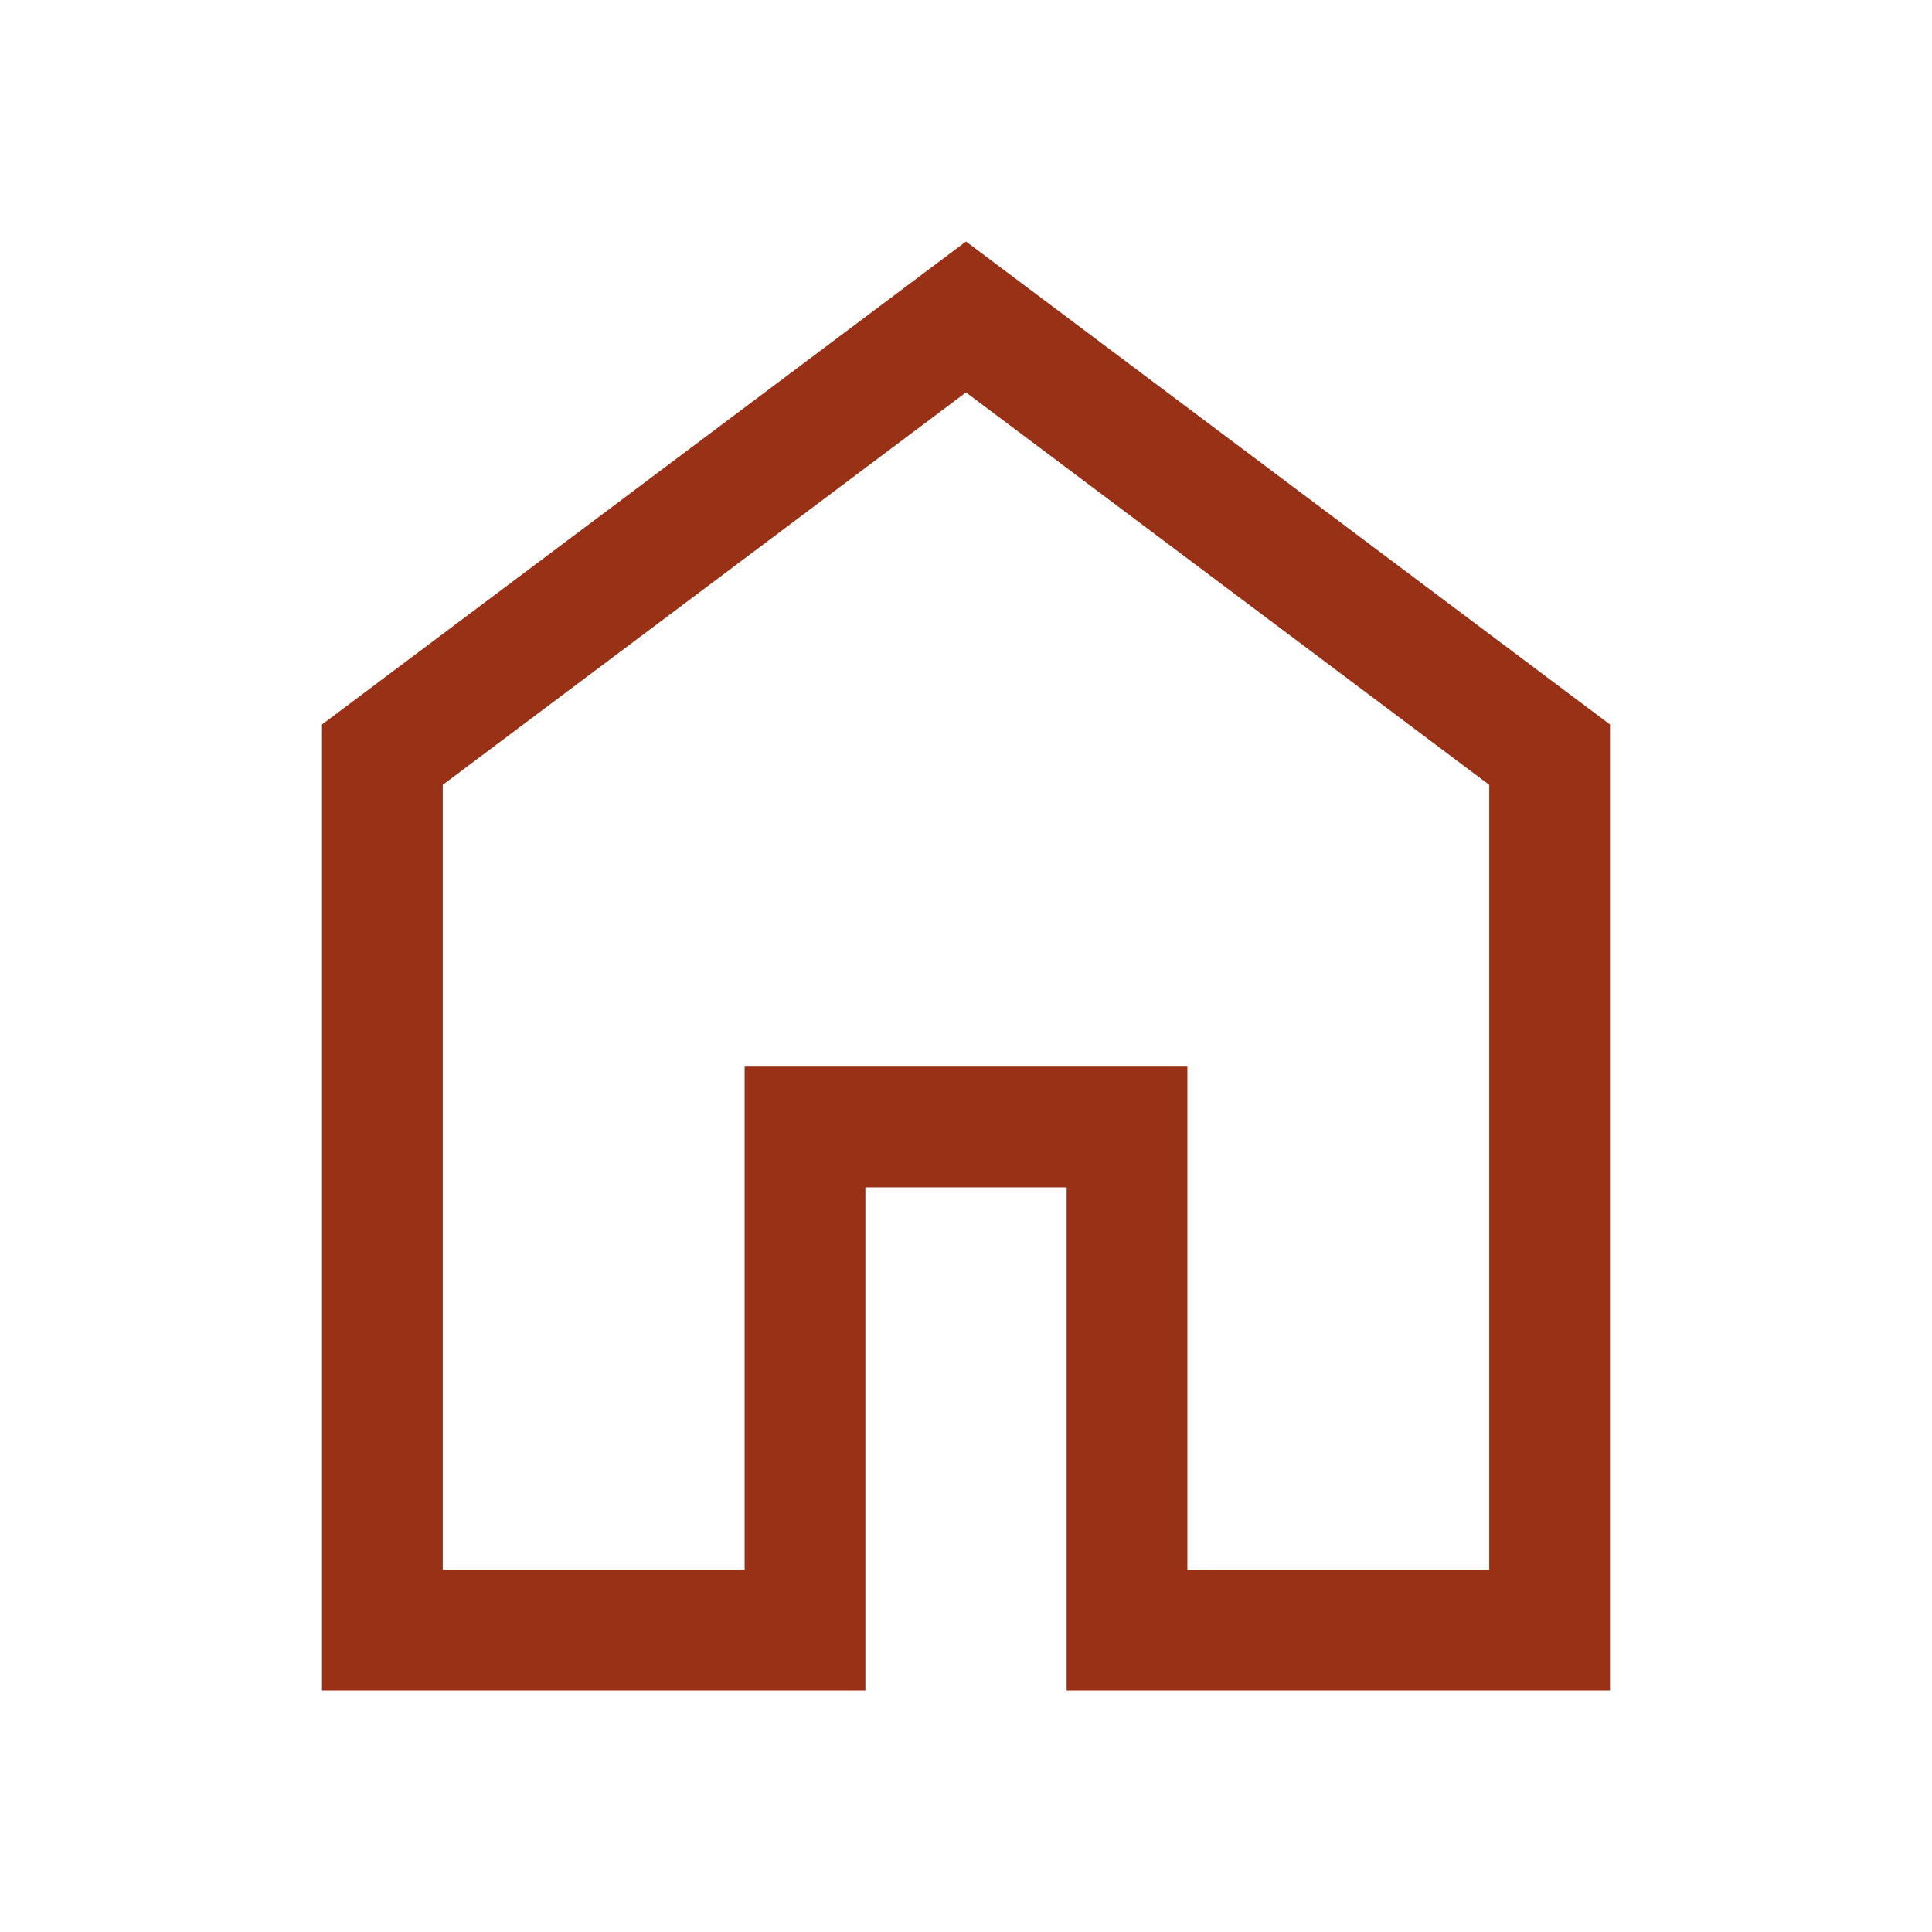
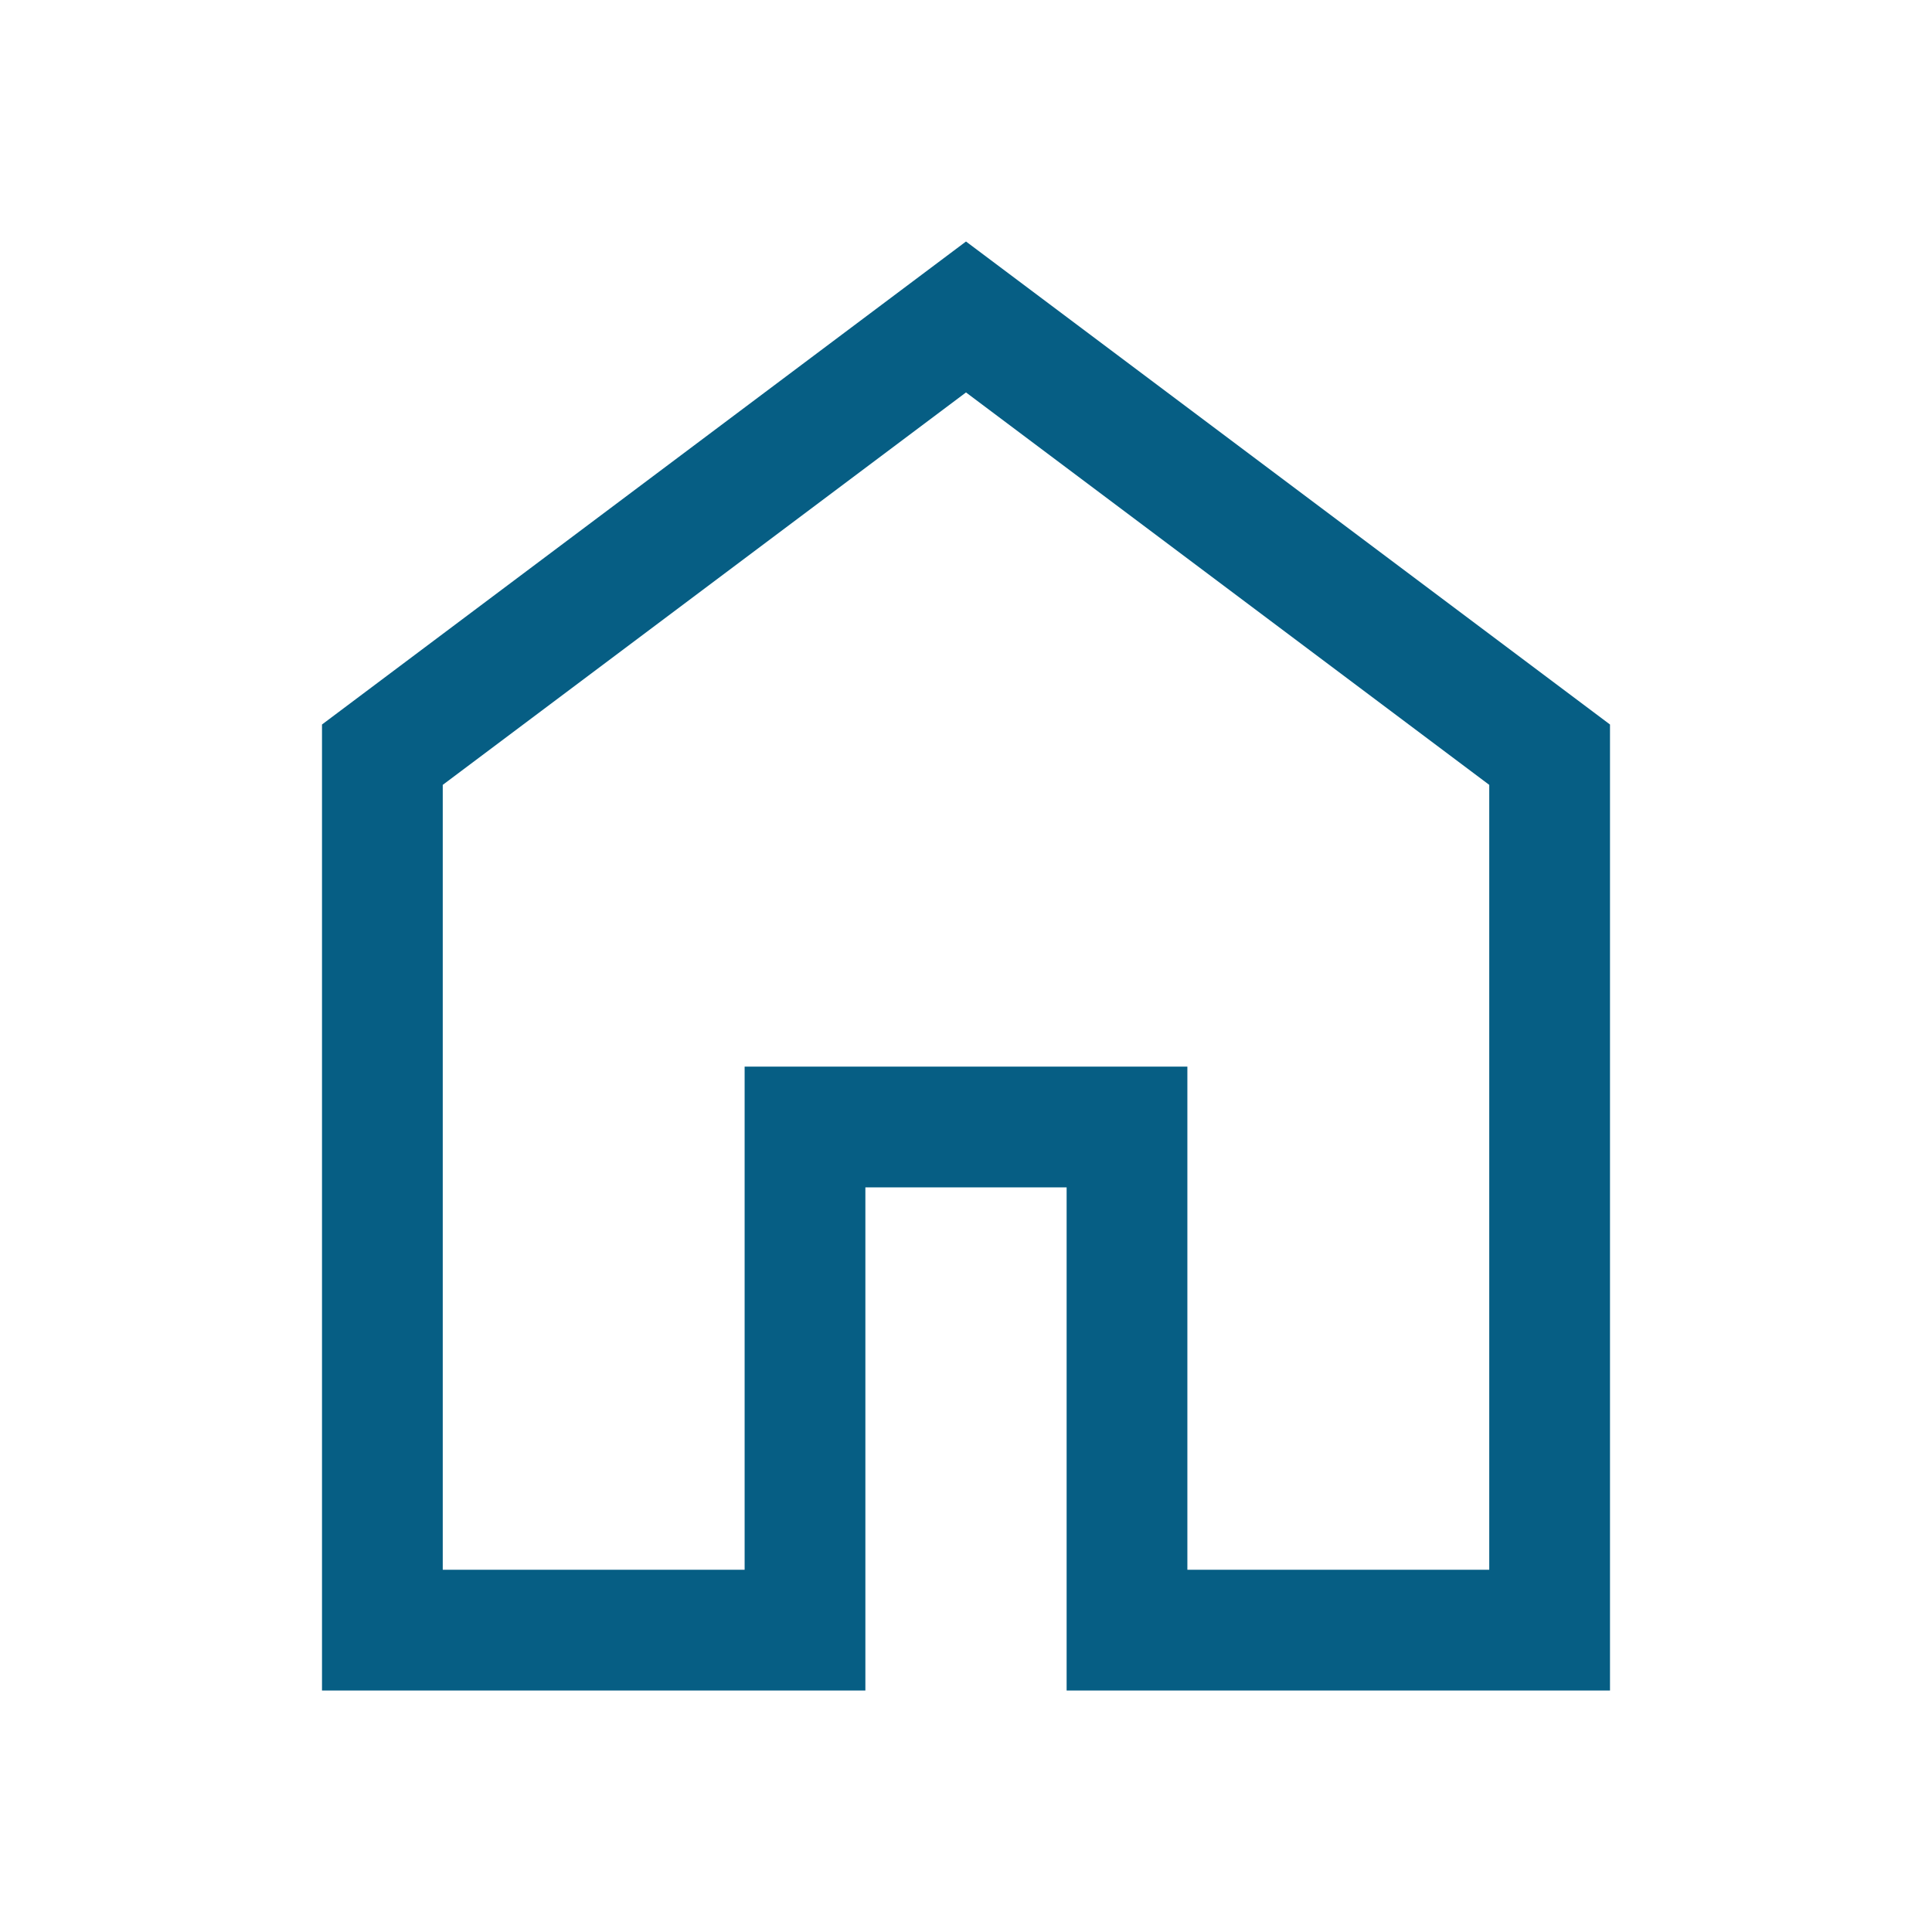
<svg xmlns="http://www.w3.org/2000/svg" id="SvgjsSvg1012" width="288" height="288" version="1.1">
  <defs id="SvgjsDefs1013" />
  <g id="SvgjsG1014">
    <svg viewBox="0 -960 960 960" width="288" height="288">
-       <path d="M220-180h150v-250h220v250h150v-390L480-765 220-570v390Zm-60 60v-480l320-240 320 240v480H530v-250H430v250H160Zm320-353Z" fill="#993117" class="color000 svgShape" />
+       <path d="M220-180h150v-250h220v250h150v-390L480-765 220-570v390Zm-60 60v-480l320-240 320 240v480H530v-250H430v250H160Zm320-353Z" fill="#065e84" class="color000 svgShape" />
    </svg>
  </g>
</svg>
